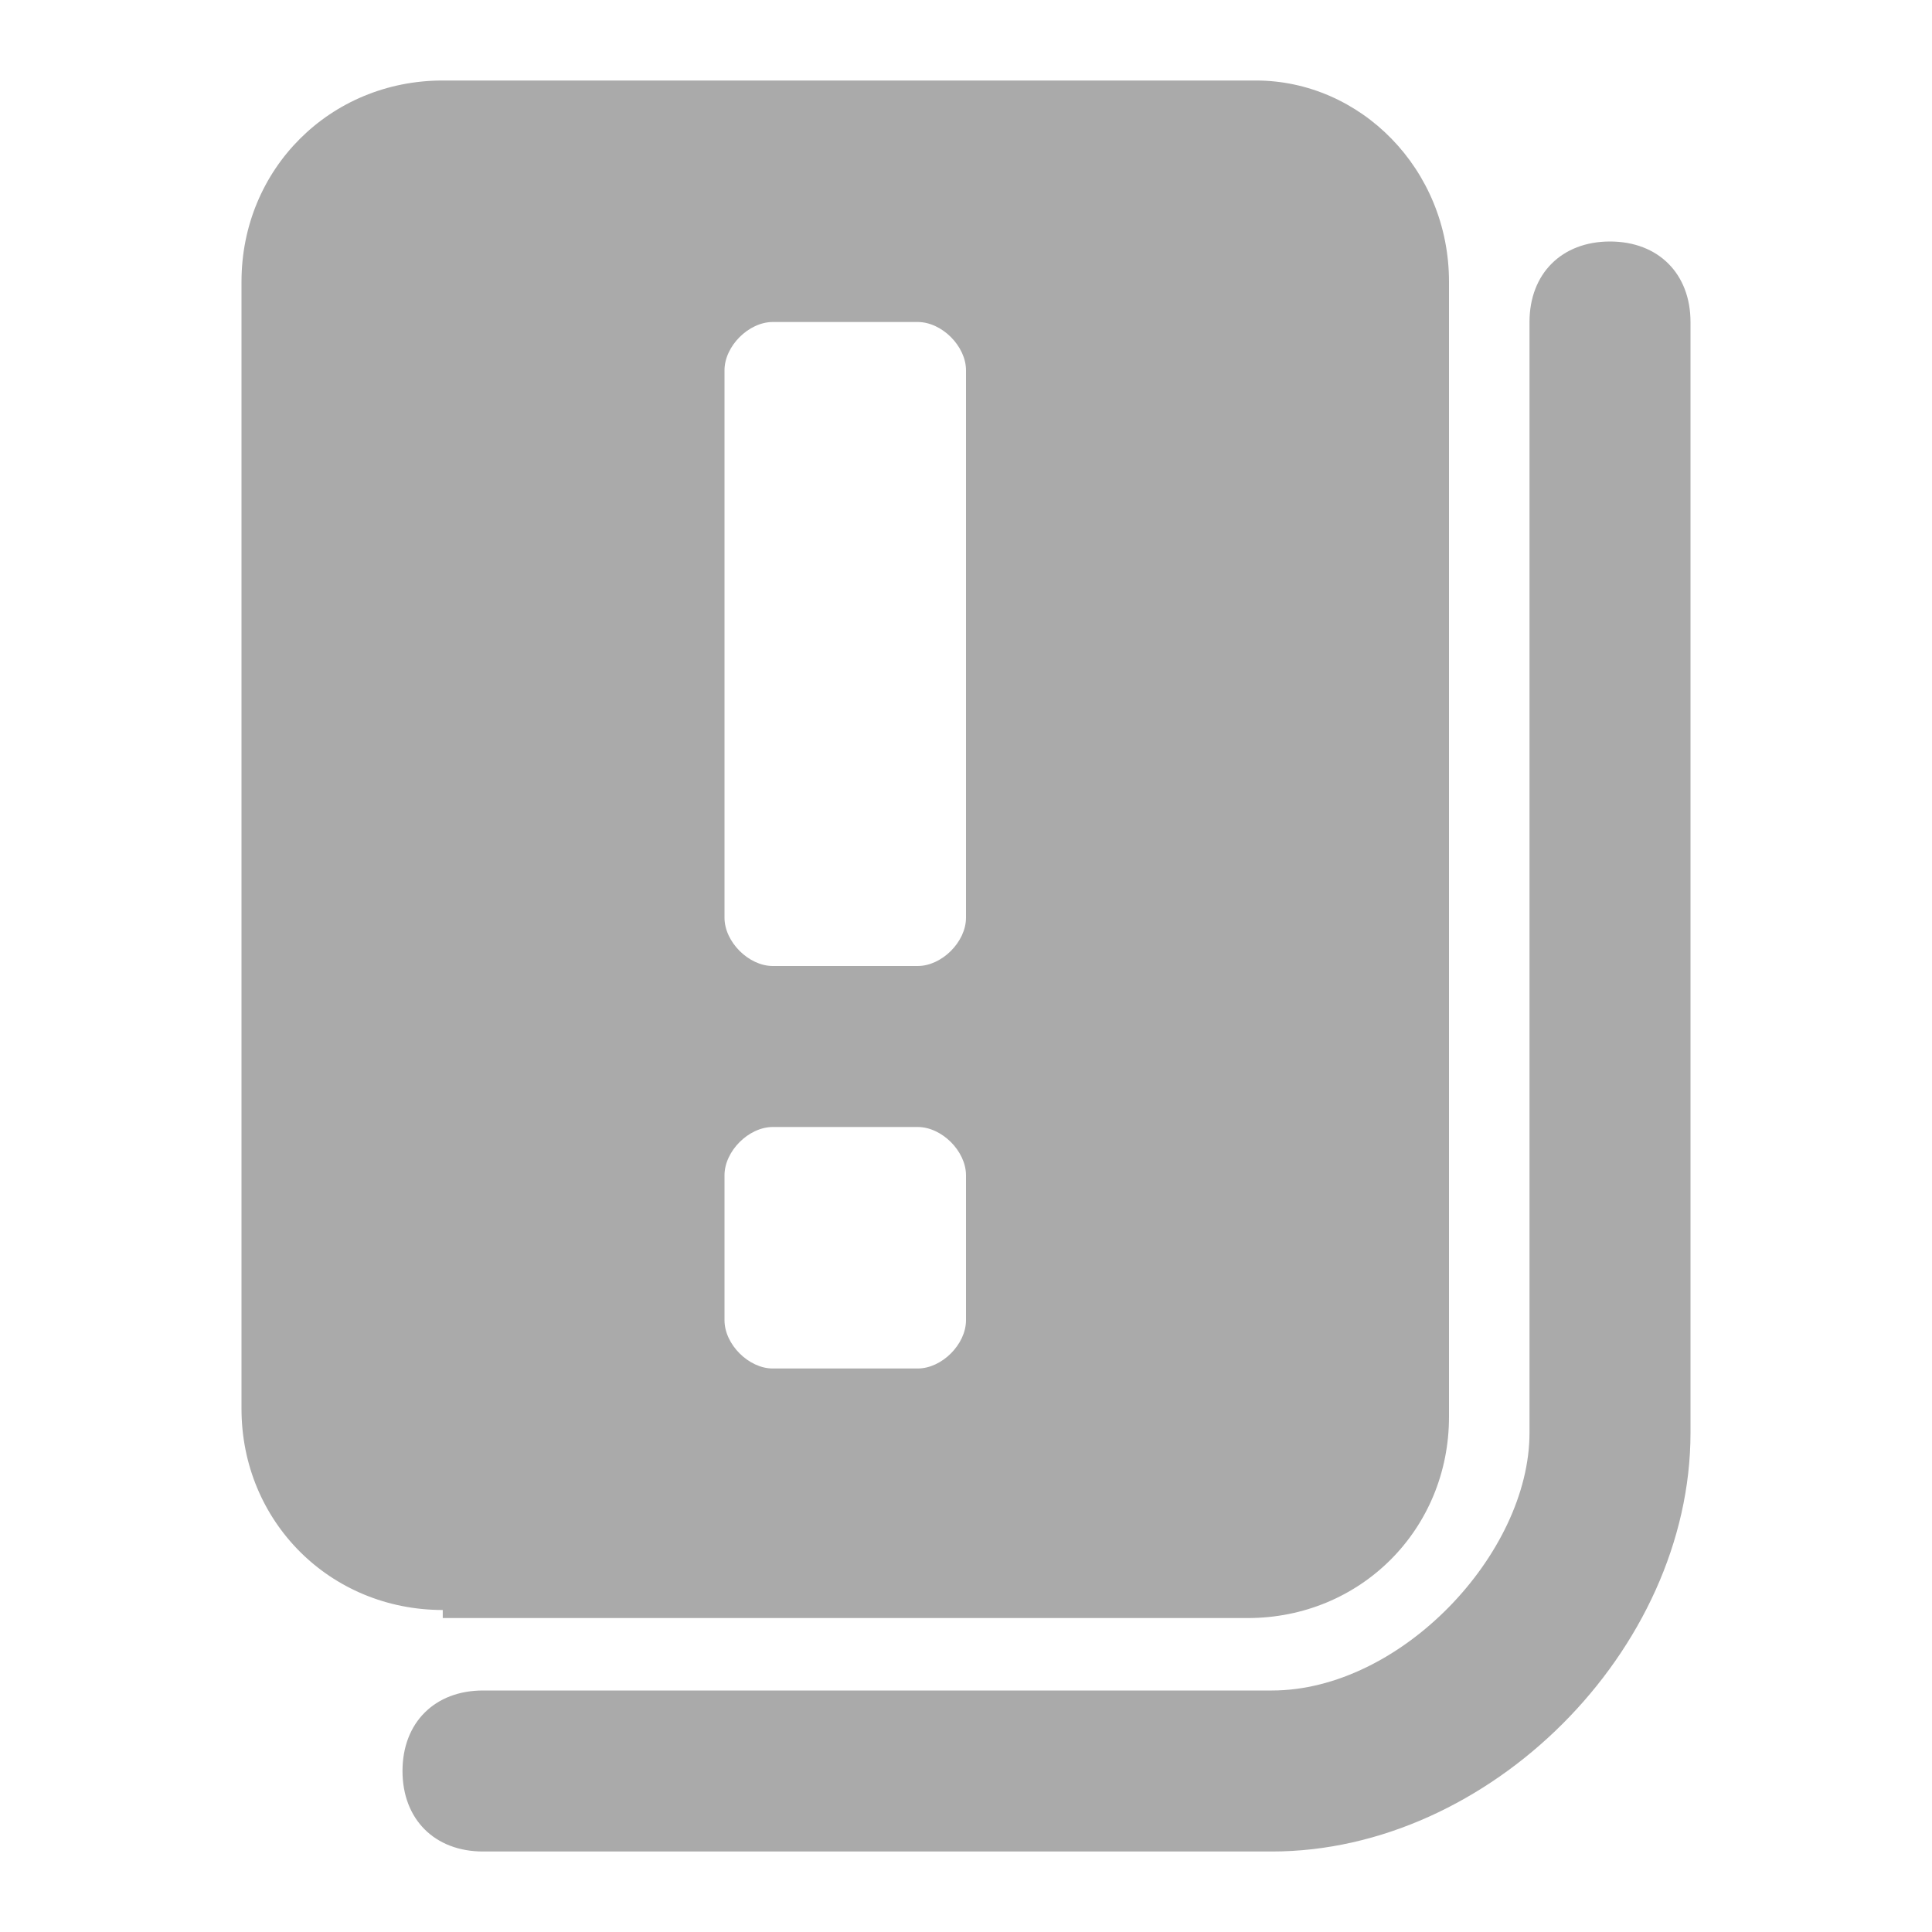
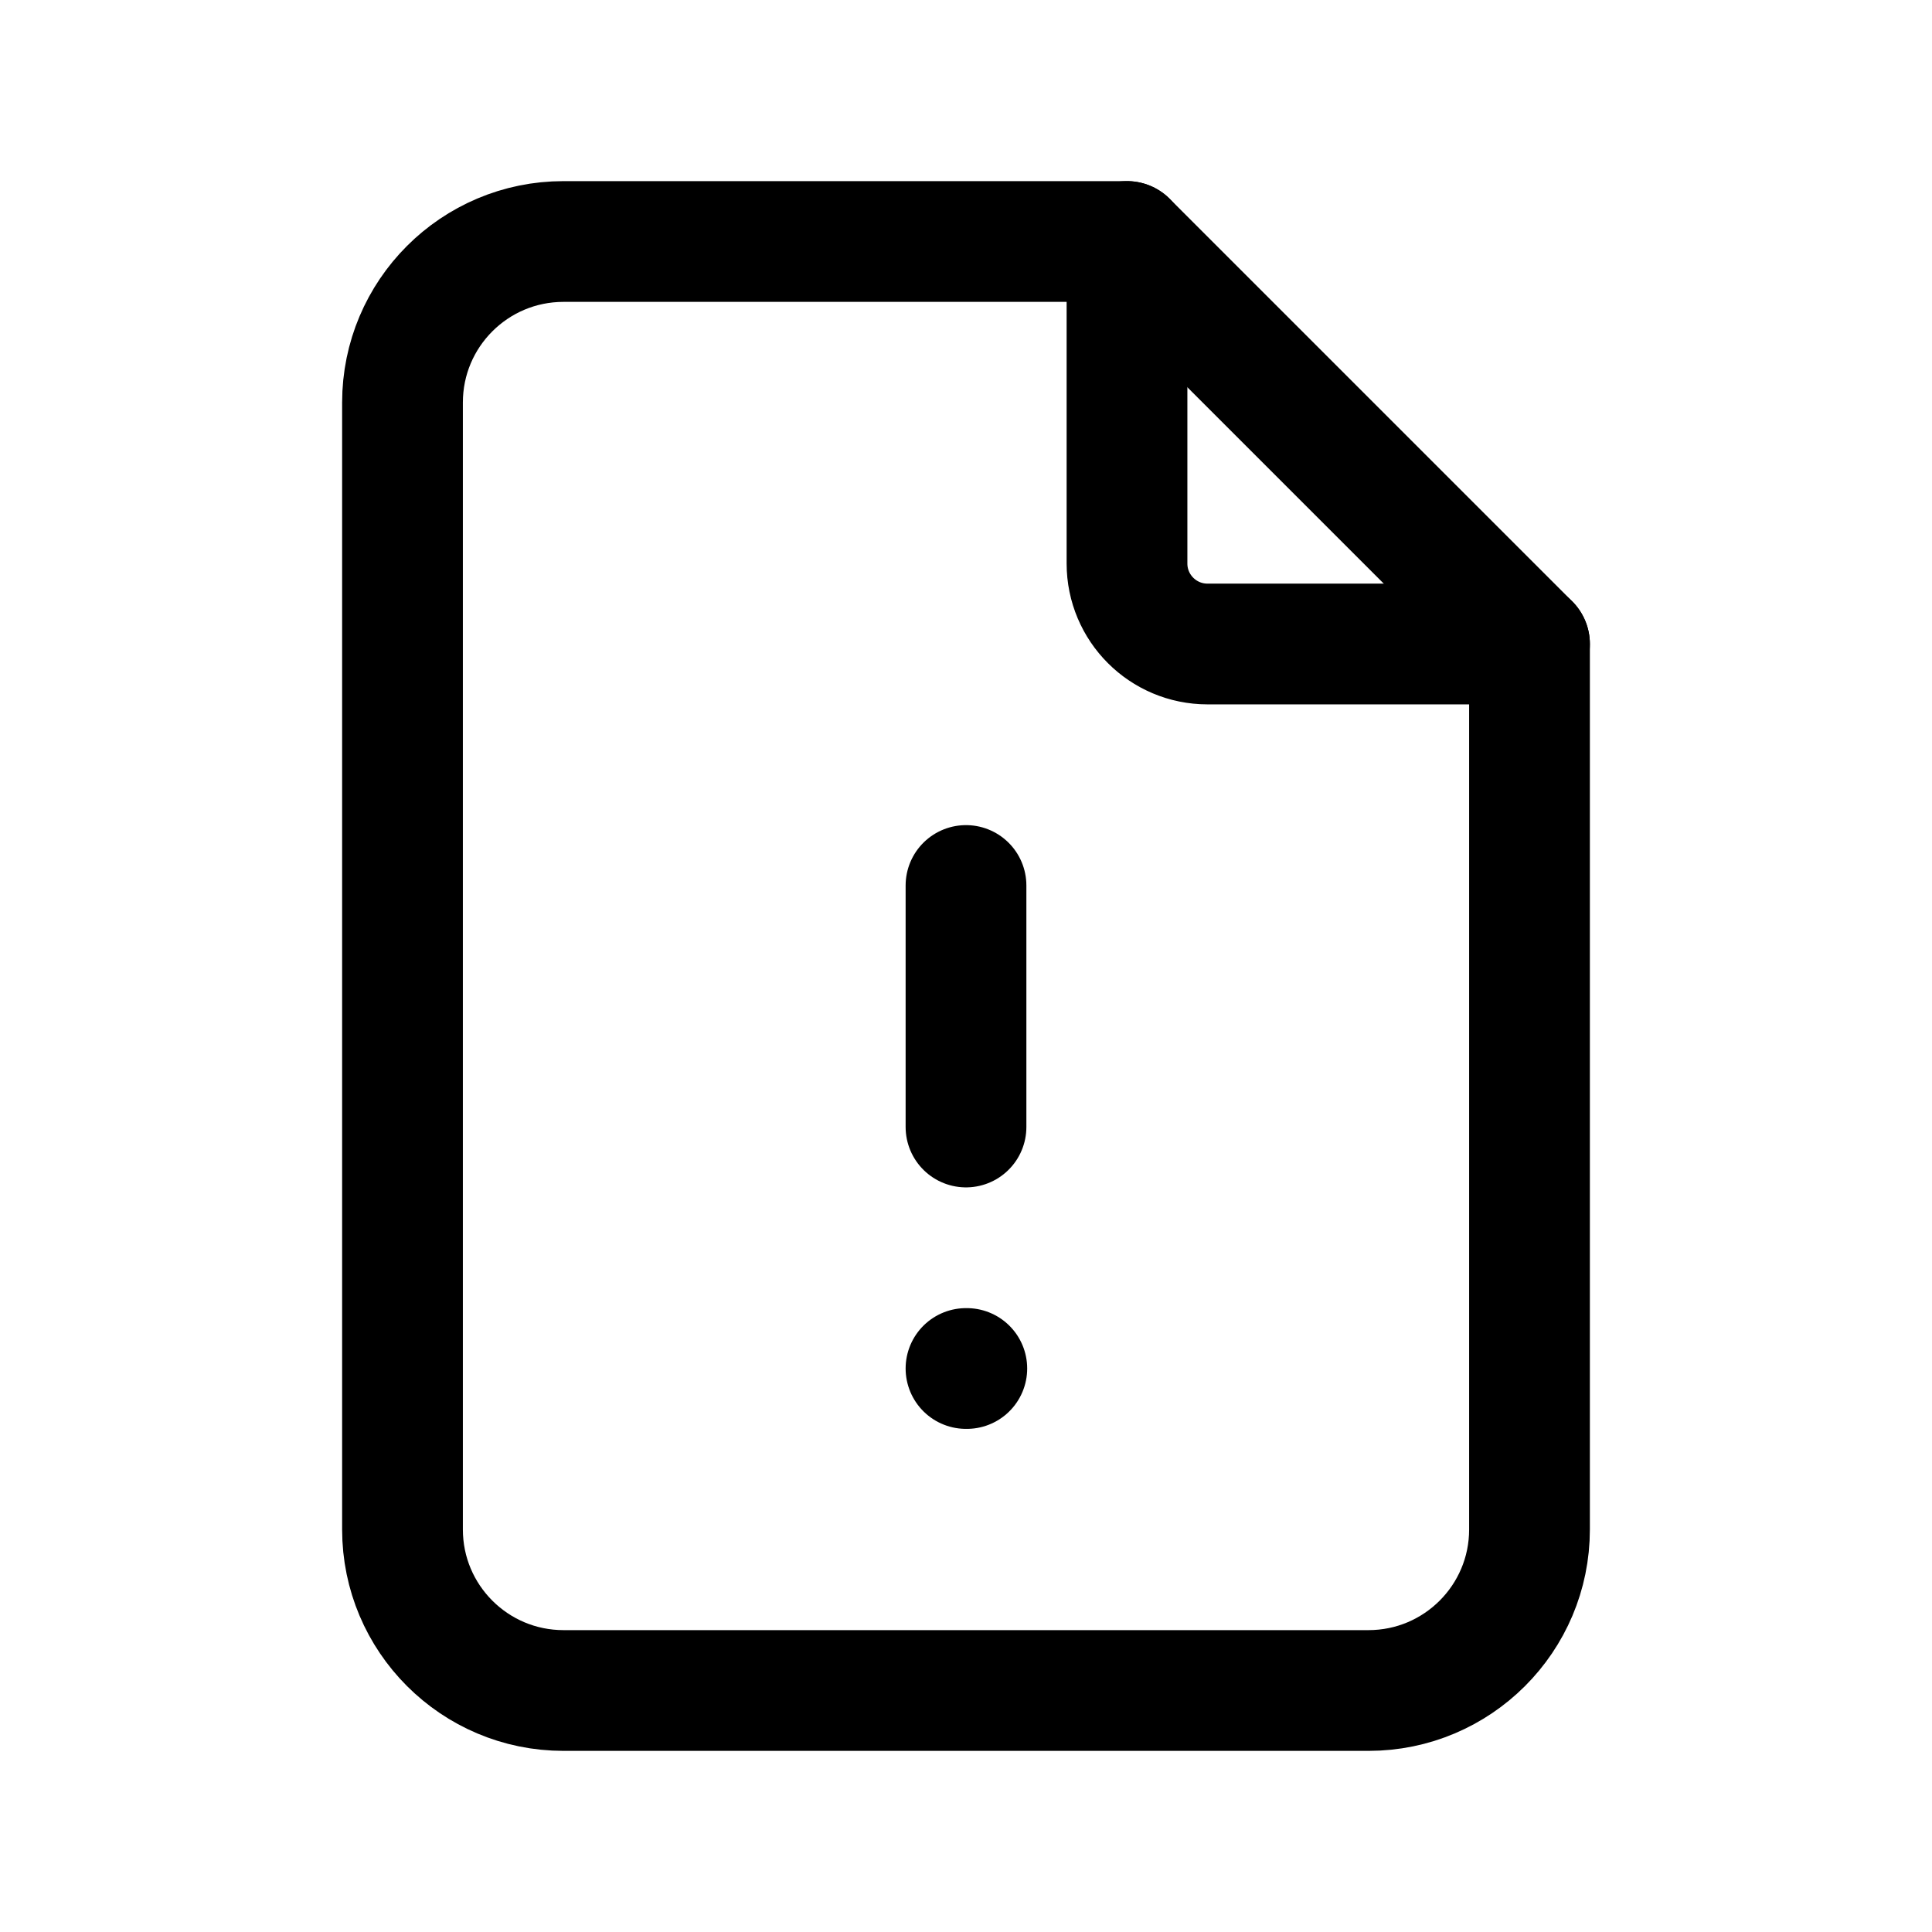
- <svg xmlns="http://www.w3.org/2000/svg" version="1.1" x="0px" y="0px" width="24" height="24" viewBox="0 0 24 24" enable-background="new 0 0 24 24" xml:space="preserve">
-   <path fill="#AAAAAA" d="M21,4v13.8c0,2.7-2.5,5.2-5.2,5.2H6c-0.6,0-1-0.4-1-1s0.4-1,1-1h9.8c1.6,0,3.2-1.7,3.2-3.2V4     c0-0.6,0.4-1,1-1S21,3.4,21,4z M5.5,20C4.1,20,3,18.9,3,17.5V3.5C3,2.1,4.1,1,5.5,1h10.1C16.9,1,18,2.1,18,3.5v14.1     c0,1.4-1.1,2.5-2.5,2.5H5.5z M9,11.4C9,11.7,9.3,12,9.6,12h1.8c0.3,0,0.6-0.3,0.6-0.6V4.6C12,4.3,11.7,4,11.4,4H9.6     C9.3,4,9,4.3,9,4.6V11.4z M9,16.4C9,16.7,9.3,17,9.6,17h1.8c0.3,0,0.6-0.3,0.6-0.6v-1.8c0-0.3-0.3-0.6-0.6-0.6H9.6     C9.3,14,9,14.3,9,14.6V16.4z" />
+ <svg xmlns="http://www.w3.org/2000/svg" data-icon-name="icon-tabler-file-alert" width="24" height="24" viewBox="0 0 24 24" stroke-width="1.5" stroke="currentColor" fill="none" stroke-linecap="round" stroke-linejoin="round" role="img">
+   <path stroke="none" d="M0 0h24v24H0z" fill="none" />
+   <path d="M14 3v4a1 1 0 0 0 1 1h4" />
+   <path d="M17 21h-10a2 2 0 0 1 -2 -2v-14a2 2 0 0 1 2 -2h7l5 5v11a2 2 0 0 1 -2 2z" />
+   <line x1="12" y1="17" x2="12.01" y2="17" />
+   <line x1="12" y1="11" x2="12" y2="14" />
</svg>
